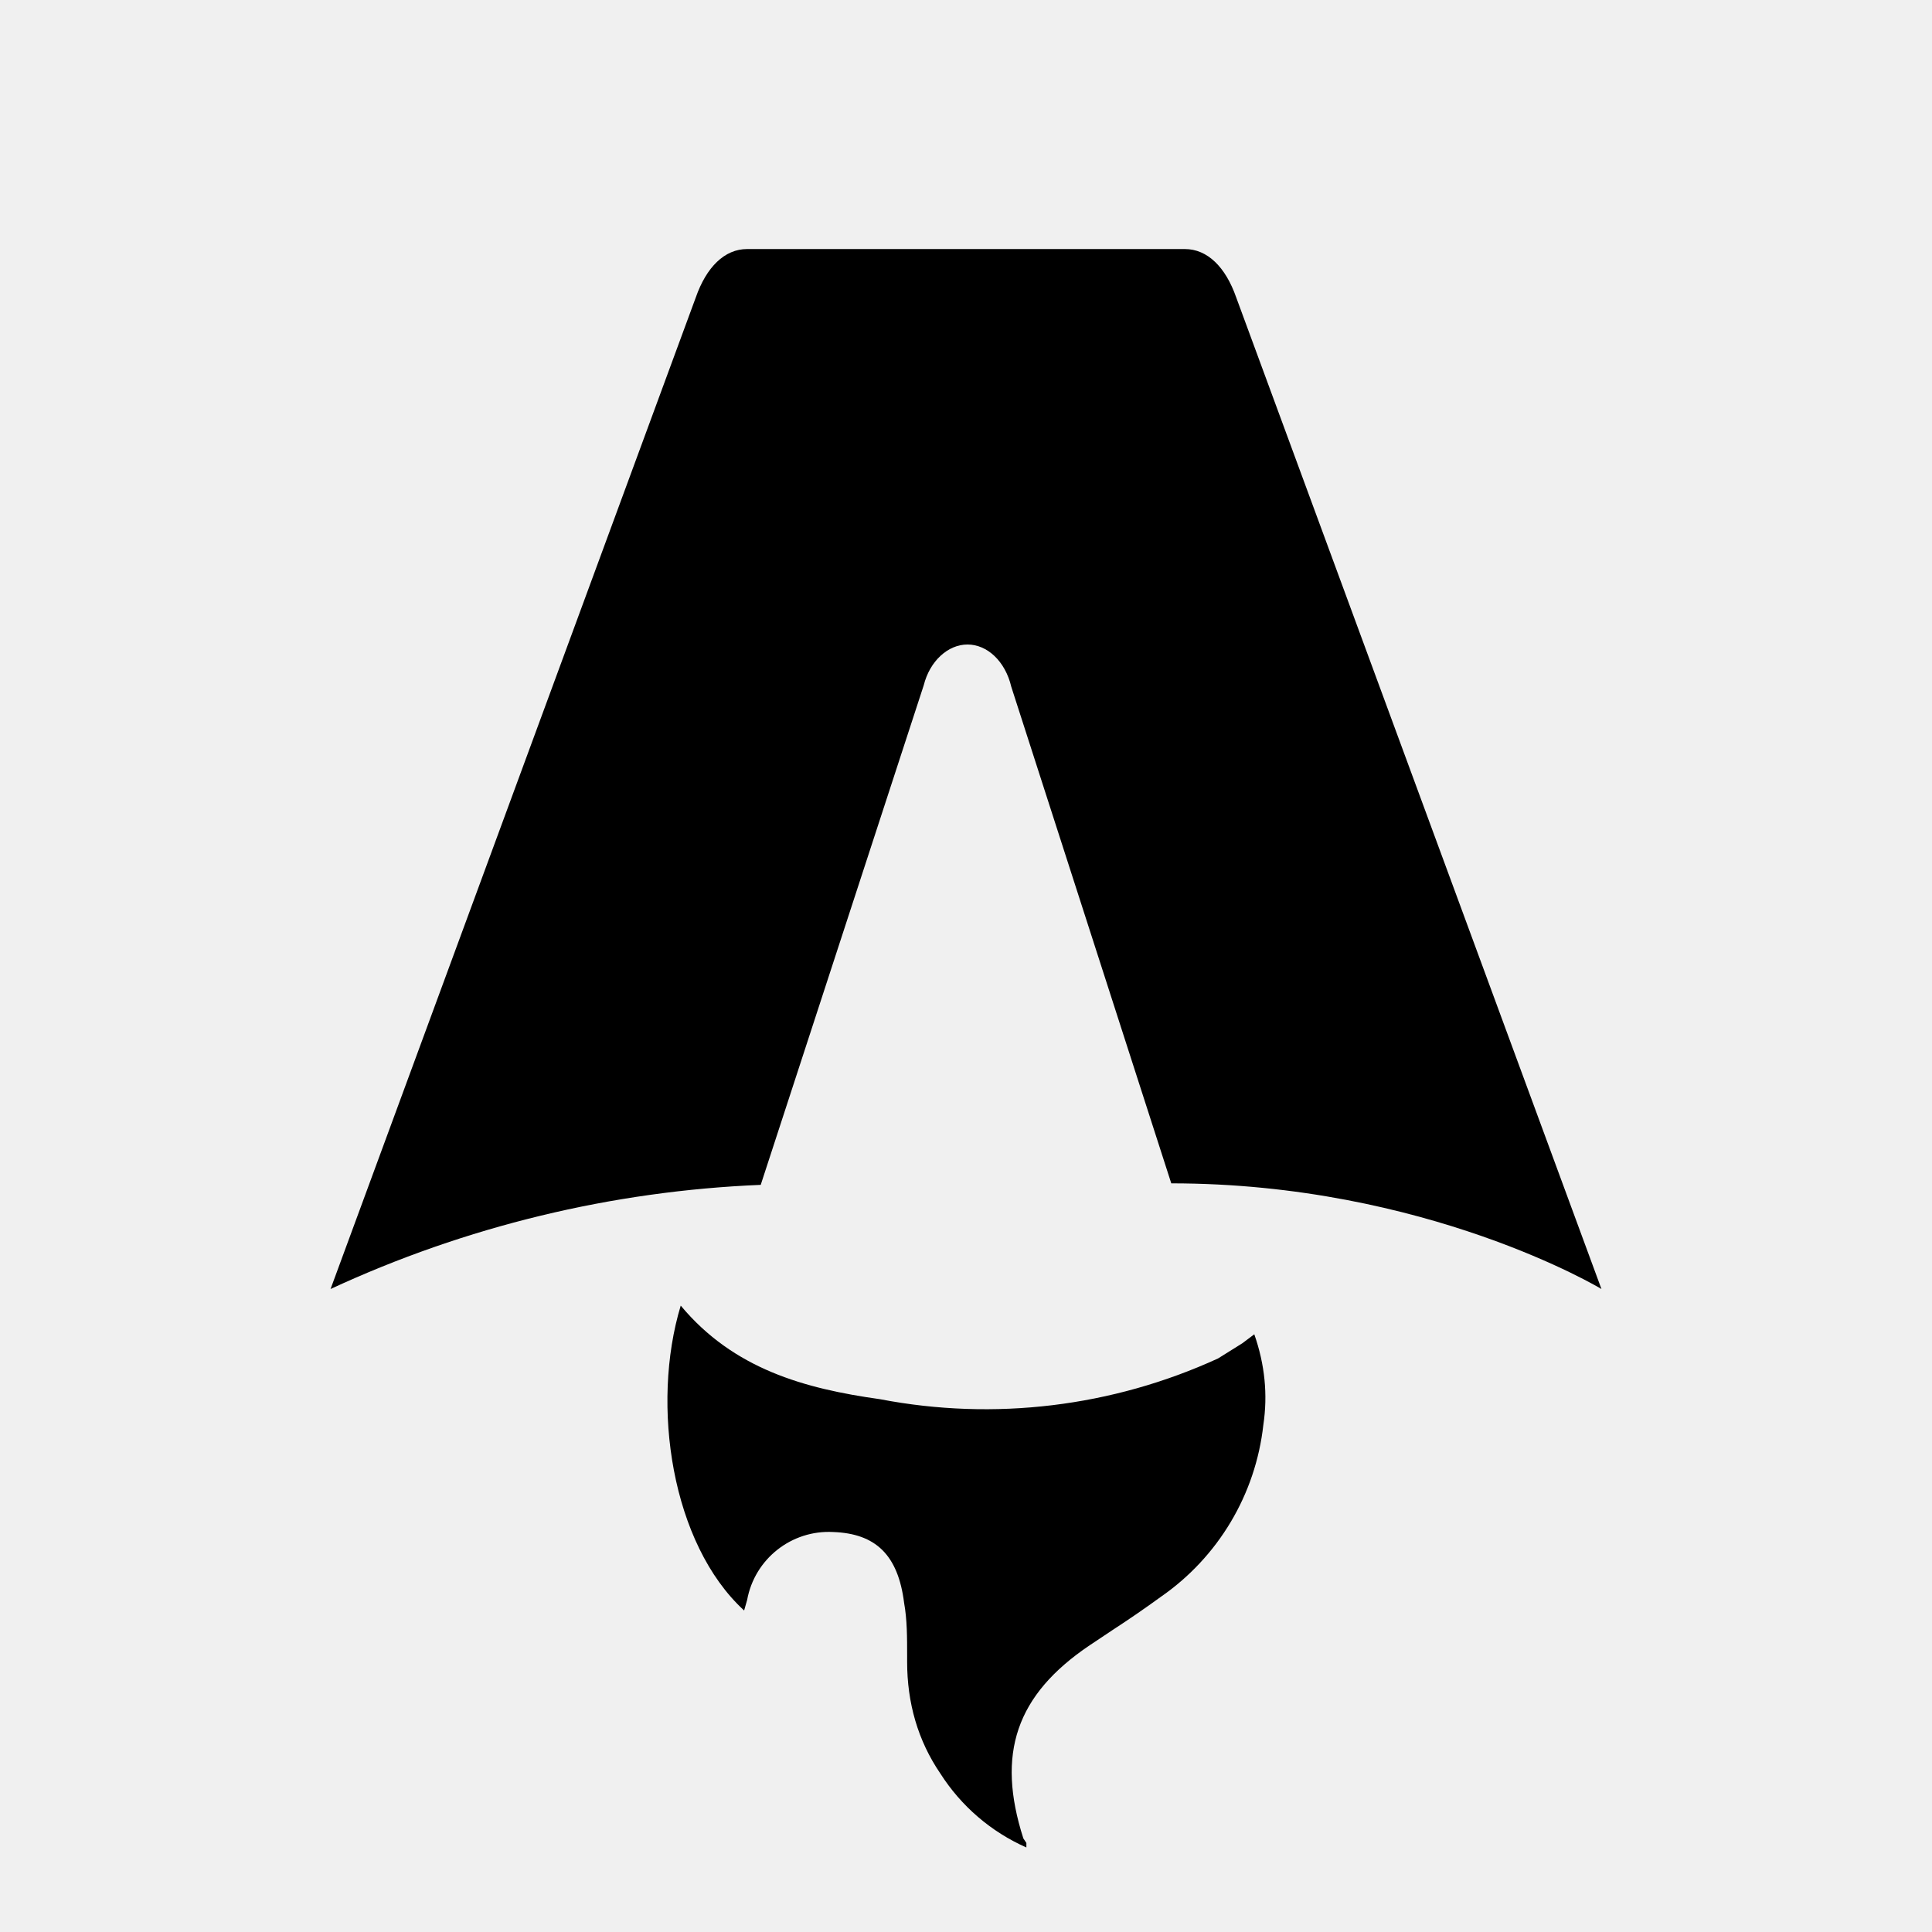
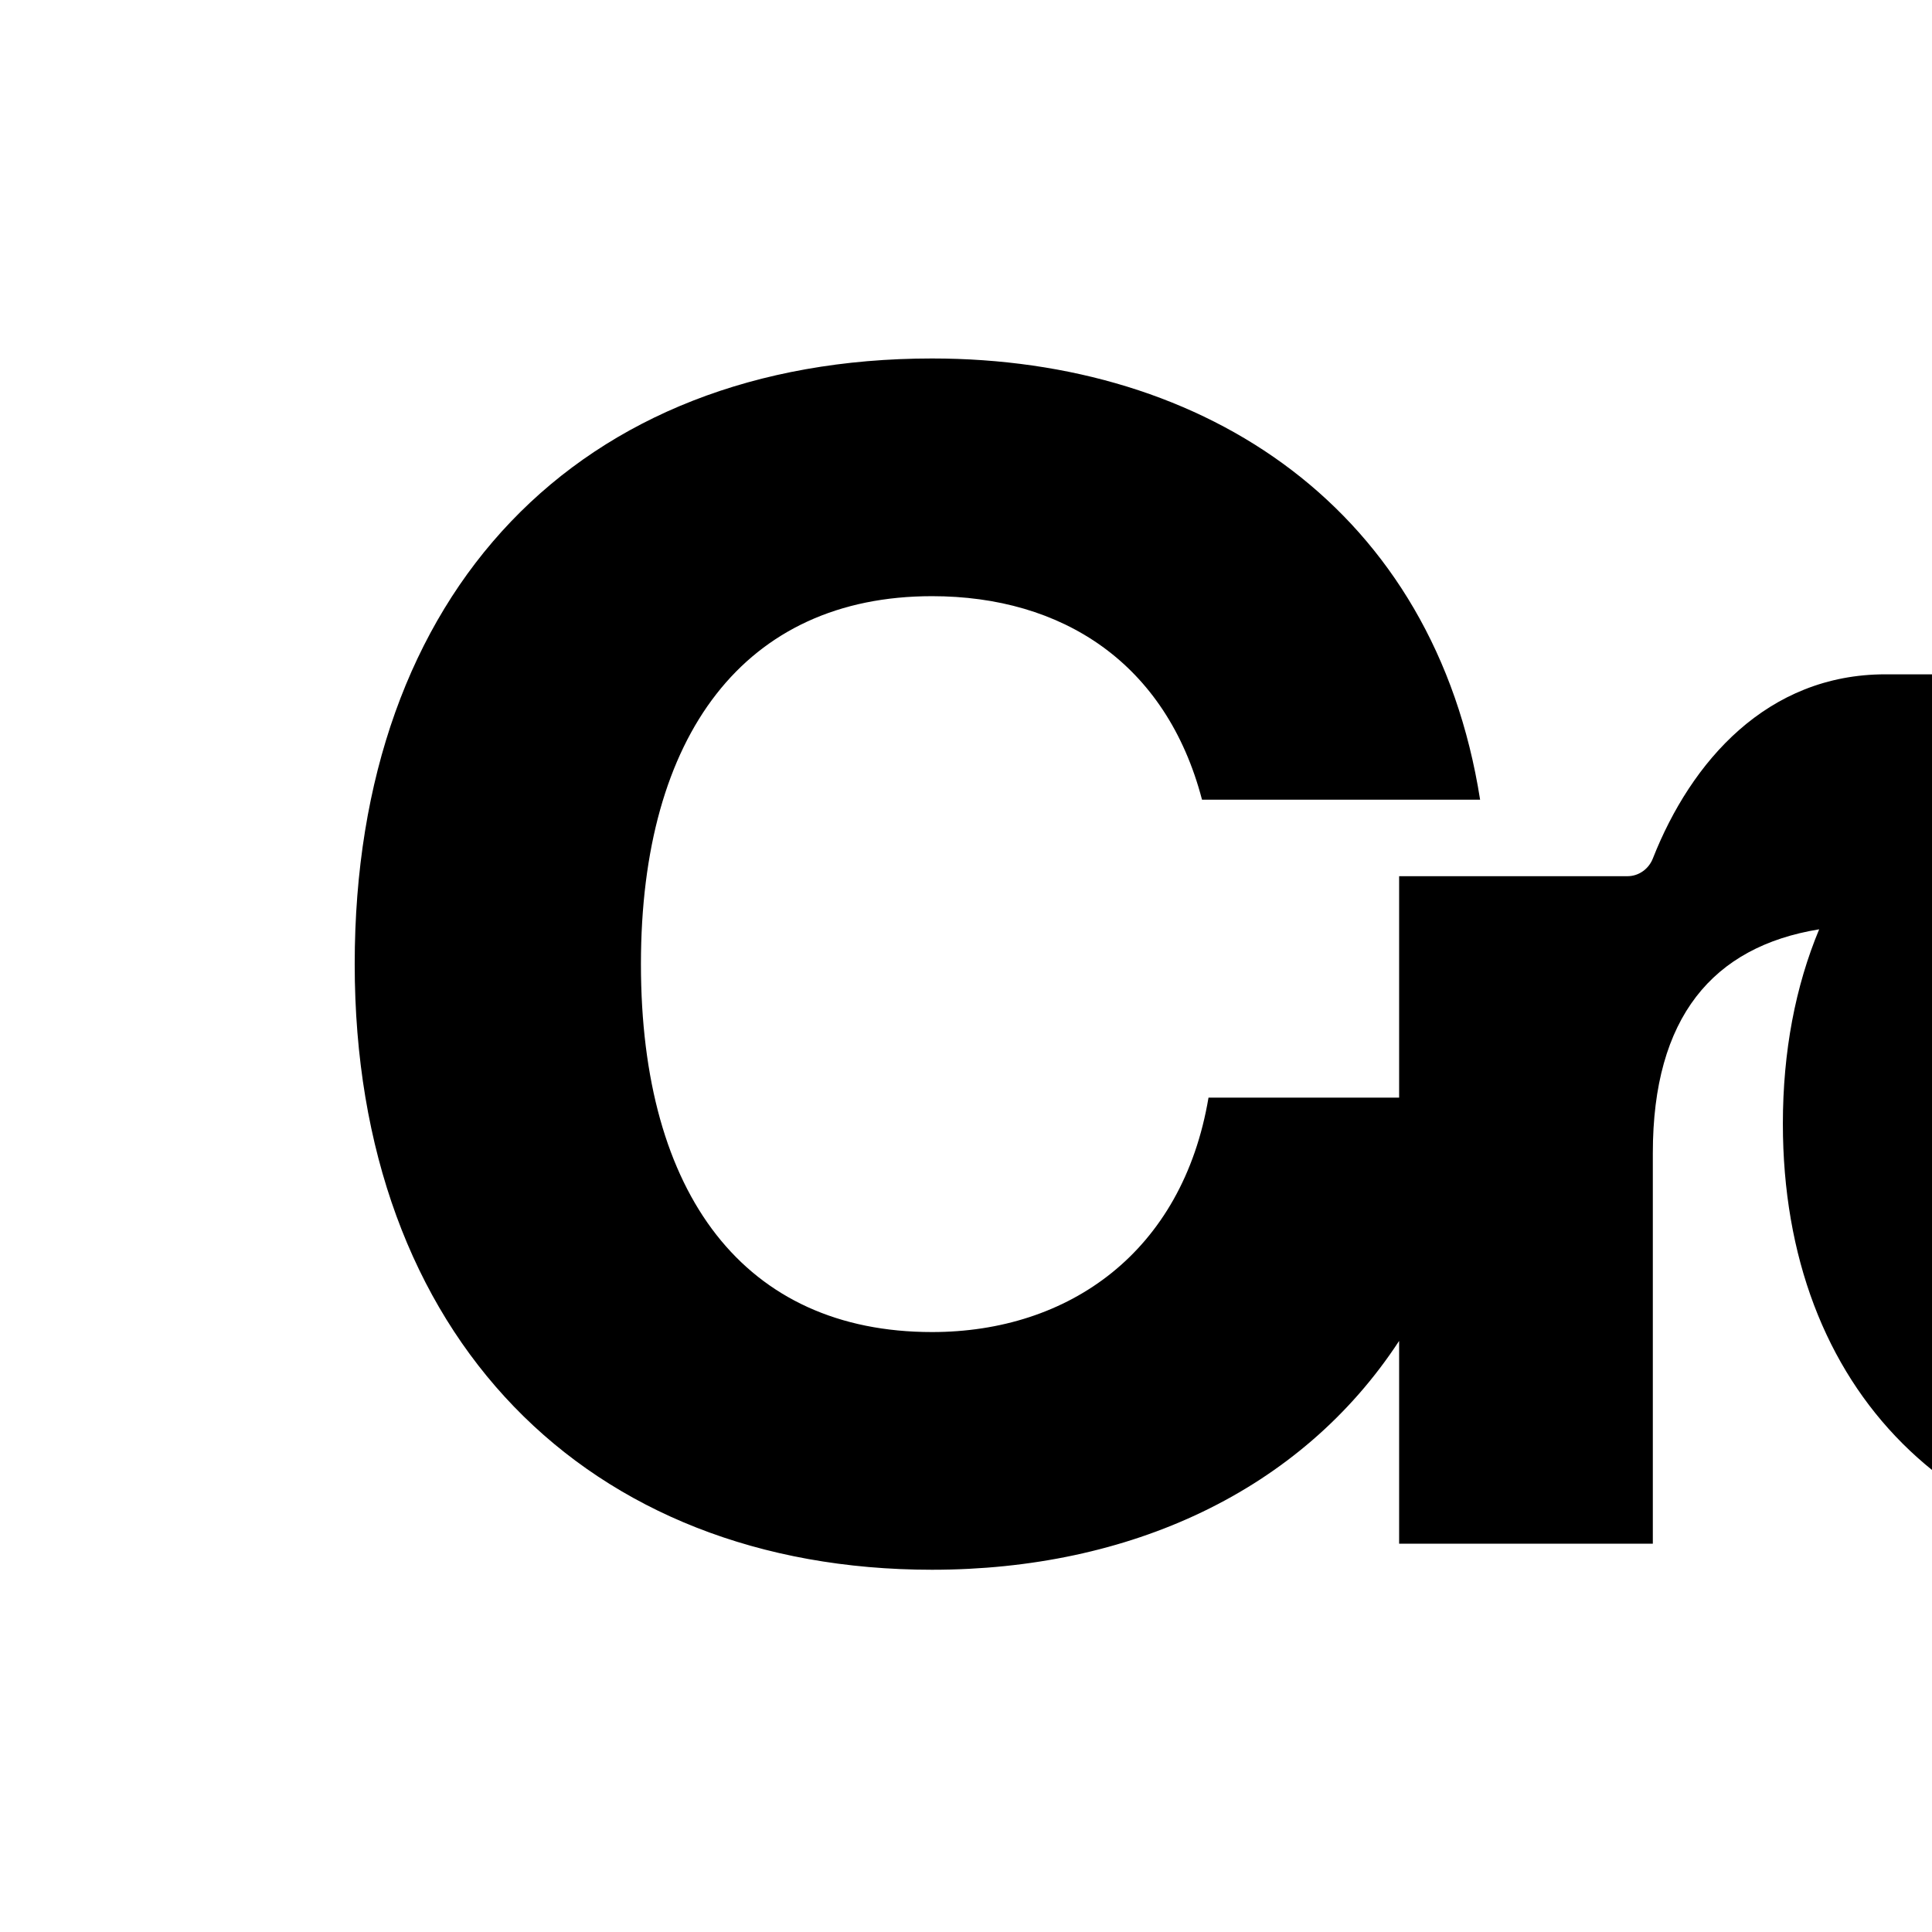
- <svg xmlns="http://www.w3.org/2000/svg" fill="none" viewBox="0 0 128 128">
-   <path d="M50.4 78.5a75.1 75.1 0 0 0-28.5 6.9l24.2-65.7c.7-2 1.9-3.2 3.4-3.2h29c1.5 0 2.7 1.2 3.4 3.2l24.2 65.7s-11.6-7-28.5-7L67 45.5c-.4-1.7-1.6-2.8-2.9-2.8-1.3 0-2.5 1.1-2.9 2.7L50.4 78.5Zm-1.1 28.2Zm-4.2-20.2c-2 6.6-.6 15.8 4.2 20.2a17.5 17.5 0 0 1 .2-.7 5.5 5.5 0 0 1 5.7-4.5c2.8.1 4.3 1.5 4.7 4.7.2 1.1.2 2.3.2 3.5v.4c0 2.7.7 5.2 2.2 7.4a13 13 0 0 0 5.7 4.9v-.3l-.2-.3c-1.8-5.6-.5-9.5 4.4-12.8l1.5-1a73 73 0 0 0 3.2-2.2 16 16 0 0 0 6.8-11.4c.3-2 .1-4-.6-6l-.8.6-1.6 1a37 37 0 0 1-22.4 2.7c-5-.7-9.7-2-13.2-6.2Z" />
-   <style>
-         path { fill: #000; }
-         @media (prefers-color-scheme: dark) {
-             path { fill: #FFF; }
-         }
-     </style>
+ <svg xmlns="http://www.w3.org/2000/svg" version="1.1" width="512" height="512">
+   <svg width="512" height="512" viewBox="0 0 512 512" fill="none">
+     <g clip-path="url(#clip0_974_1878)">
+       <rect width="512" height="512" fill="white" />
+       <path fill-rule="evenodd" clip-rule="evenodd" d="M94 255.5C94 354.302 155.631 416 247 416C299.235 416 344.647 395.306 370.783 355.352L370.783 409.097H438.017V305.549C438.017 269.628 453.893 250.87 482.101 246.276C475.82 261.342 472.479 278.647 472.479 297.782C472.479 368.54 518.163 414.274 589.276 414.274C631.395 414.274 664.638 398.034 684.627 369.937C698.346 402.141 731.29 415.568 784.485 415.568C829.907 415.568 862.576 403.601 878.836 381.428C895.112 405.369 926.092 415.568 972.454 415.568C1015.08 415.568 1046.48 405.028 1063.62 385.405V409.098H1136.45V299.941H1181.71L1248.51 409.098H1330.4L1318.81 390.704C1338.23 405.874 1363.67 414.274 1393.22 414.274C1439.5 414.274 1478.03 393.564 1495.36 357.468V409.098H1689.27V101.904H1495.36V244.6C1477.68 204.762 1440.93 181.29 1392.36 181.29C1363.11 181.29 1338.15 189.493 1319.06 204.252C1319.15 202.372 1319.19 200.471 1319.19 198.549C1319.19 139.009 1275.66 101.904 1205.84 101.904H1063.62V222.499C1050.56 197.599 1021.89 181.29 969.006 181.29C920.095 181.29 888.225 195.913 875.408 222.044C862.239 197.401 833.602 181.29 781.037 181.29C729.279 181.29 696.603 197.664 685.396 226.723C665.496 197.953 631.94 181.29 589.276 181.29C559.239 181.29 533.739 189.449 514.302 204.207V178.702L499.648 178.702C468.349 178.702 448.168 201.729 438.02 227.513C436.925 230.295 434.286 232.202 431.296 232.202H370.783L370.783 290.879H320.268C313.372 331.867 283.203 353.008 247 353.008C197.437 353.008 169.854 316.766 169.854 255.5C169.854 194.665 197.437 157.992 247 157.992C281.479 157.992 309.062 175.681 318.544 211.923H392.243C380.175 135.125 319.837 95 247 95C153.476 95 94 156.698 94 255.5ZM705.599 301.527C718.177 310.591 735.252 316.54 756.04 319.786L784.916 324.532C815.085 329.278 823.274 335.75 823.274 349.125C823.274 362.5 812.93 370.697 785.778 370.697C757.764 370.697 745.697 362.5 743.111 338.339H699.948C703.363 327.072 705.294 314.754 705.599 301.527ZM944.009 319.786C899.473 312.833 871.981 293.471 869.243 257.657H821.981C821.119 233.496 805.173 226.161 781.037 226.161C756.902 226.161 746.99 234.359 746.99 247.302C746.99 260.677 757.764 266.286 779.314 269.738L812.5 274.484C862.746 282.317 888.197 301.971 890.358 338.339H931.079C933.665 362.5 945.733 370.697 973.747 370.697C1000.9 370.697 1011.24 362.5 1011.24 349.125C1011.24 335.75 1003.05 329.278 972.885 324.532L944.009 319.786ZM1063.62 257.657H1009.95C1009.09 233.496 993.141 226.161 969.006 226.161C944.871 226.161 934.958 234.359 934.958 247.302C934.958 260.677 945.733 266.286 967.282 269.738L1000.47 274.484C1029.96 279.081 1050.91 287.75 1063.62 301.479V257.657ZM1254.55 288.723C1263.61 285.667 1271.83 281.68 1279.13 276.853C1278.19 283.557 1277.71 290.542 1277.71 297.782C1277.71 309.88 1279.08 321.246 1281.68 331.778L1254.55 288.723ZM1136.45 160.15V243.42H1201.1C1229.12 243.42 1246.36 226.162 1246.36 201.57C1246.36 176.977 1229.12 160.15 1201.1 160.15H1136.45ZM1495.36 339.633V317.629H1342.36C1347.1 349.556 1366.93 364.657 1393.22 364.657C1415.63 364.657 1430.28 355.597 1438.04 339.633H1495.36ZM1342.79 274.915C1347.97 243.851 1366.93 230.907 1391.5 230.907C1418.65 230.907 1436.32 247.302 1441.06 274.915H1342.79ZM637.547 297.782C637.547 340.064 619.014 360.343 589.276 360.343C559.107 360.343 540.574 340.064 540.574 297.782C540.574 255.5 559.107 235.222 589.276 235.222C619.014 235.222 637.547 255.5 637.547 297.782Z" fill="black" />
+     </g>
+     <defs>
+       <clipPath id="SvgjsClipPath1001">
+         <rect width="512" height="512" fill="white" />
+       </clipPath>
+     </defs>
+   </svg>
+   <style>@media (prefers-color-scheme: light) { :root { filter: none; } }
+ @media (prefers-color-scheme: dark) { :root { filter: none; } }
+ </style>
</svg>
